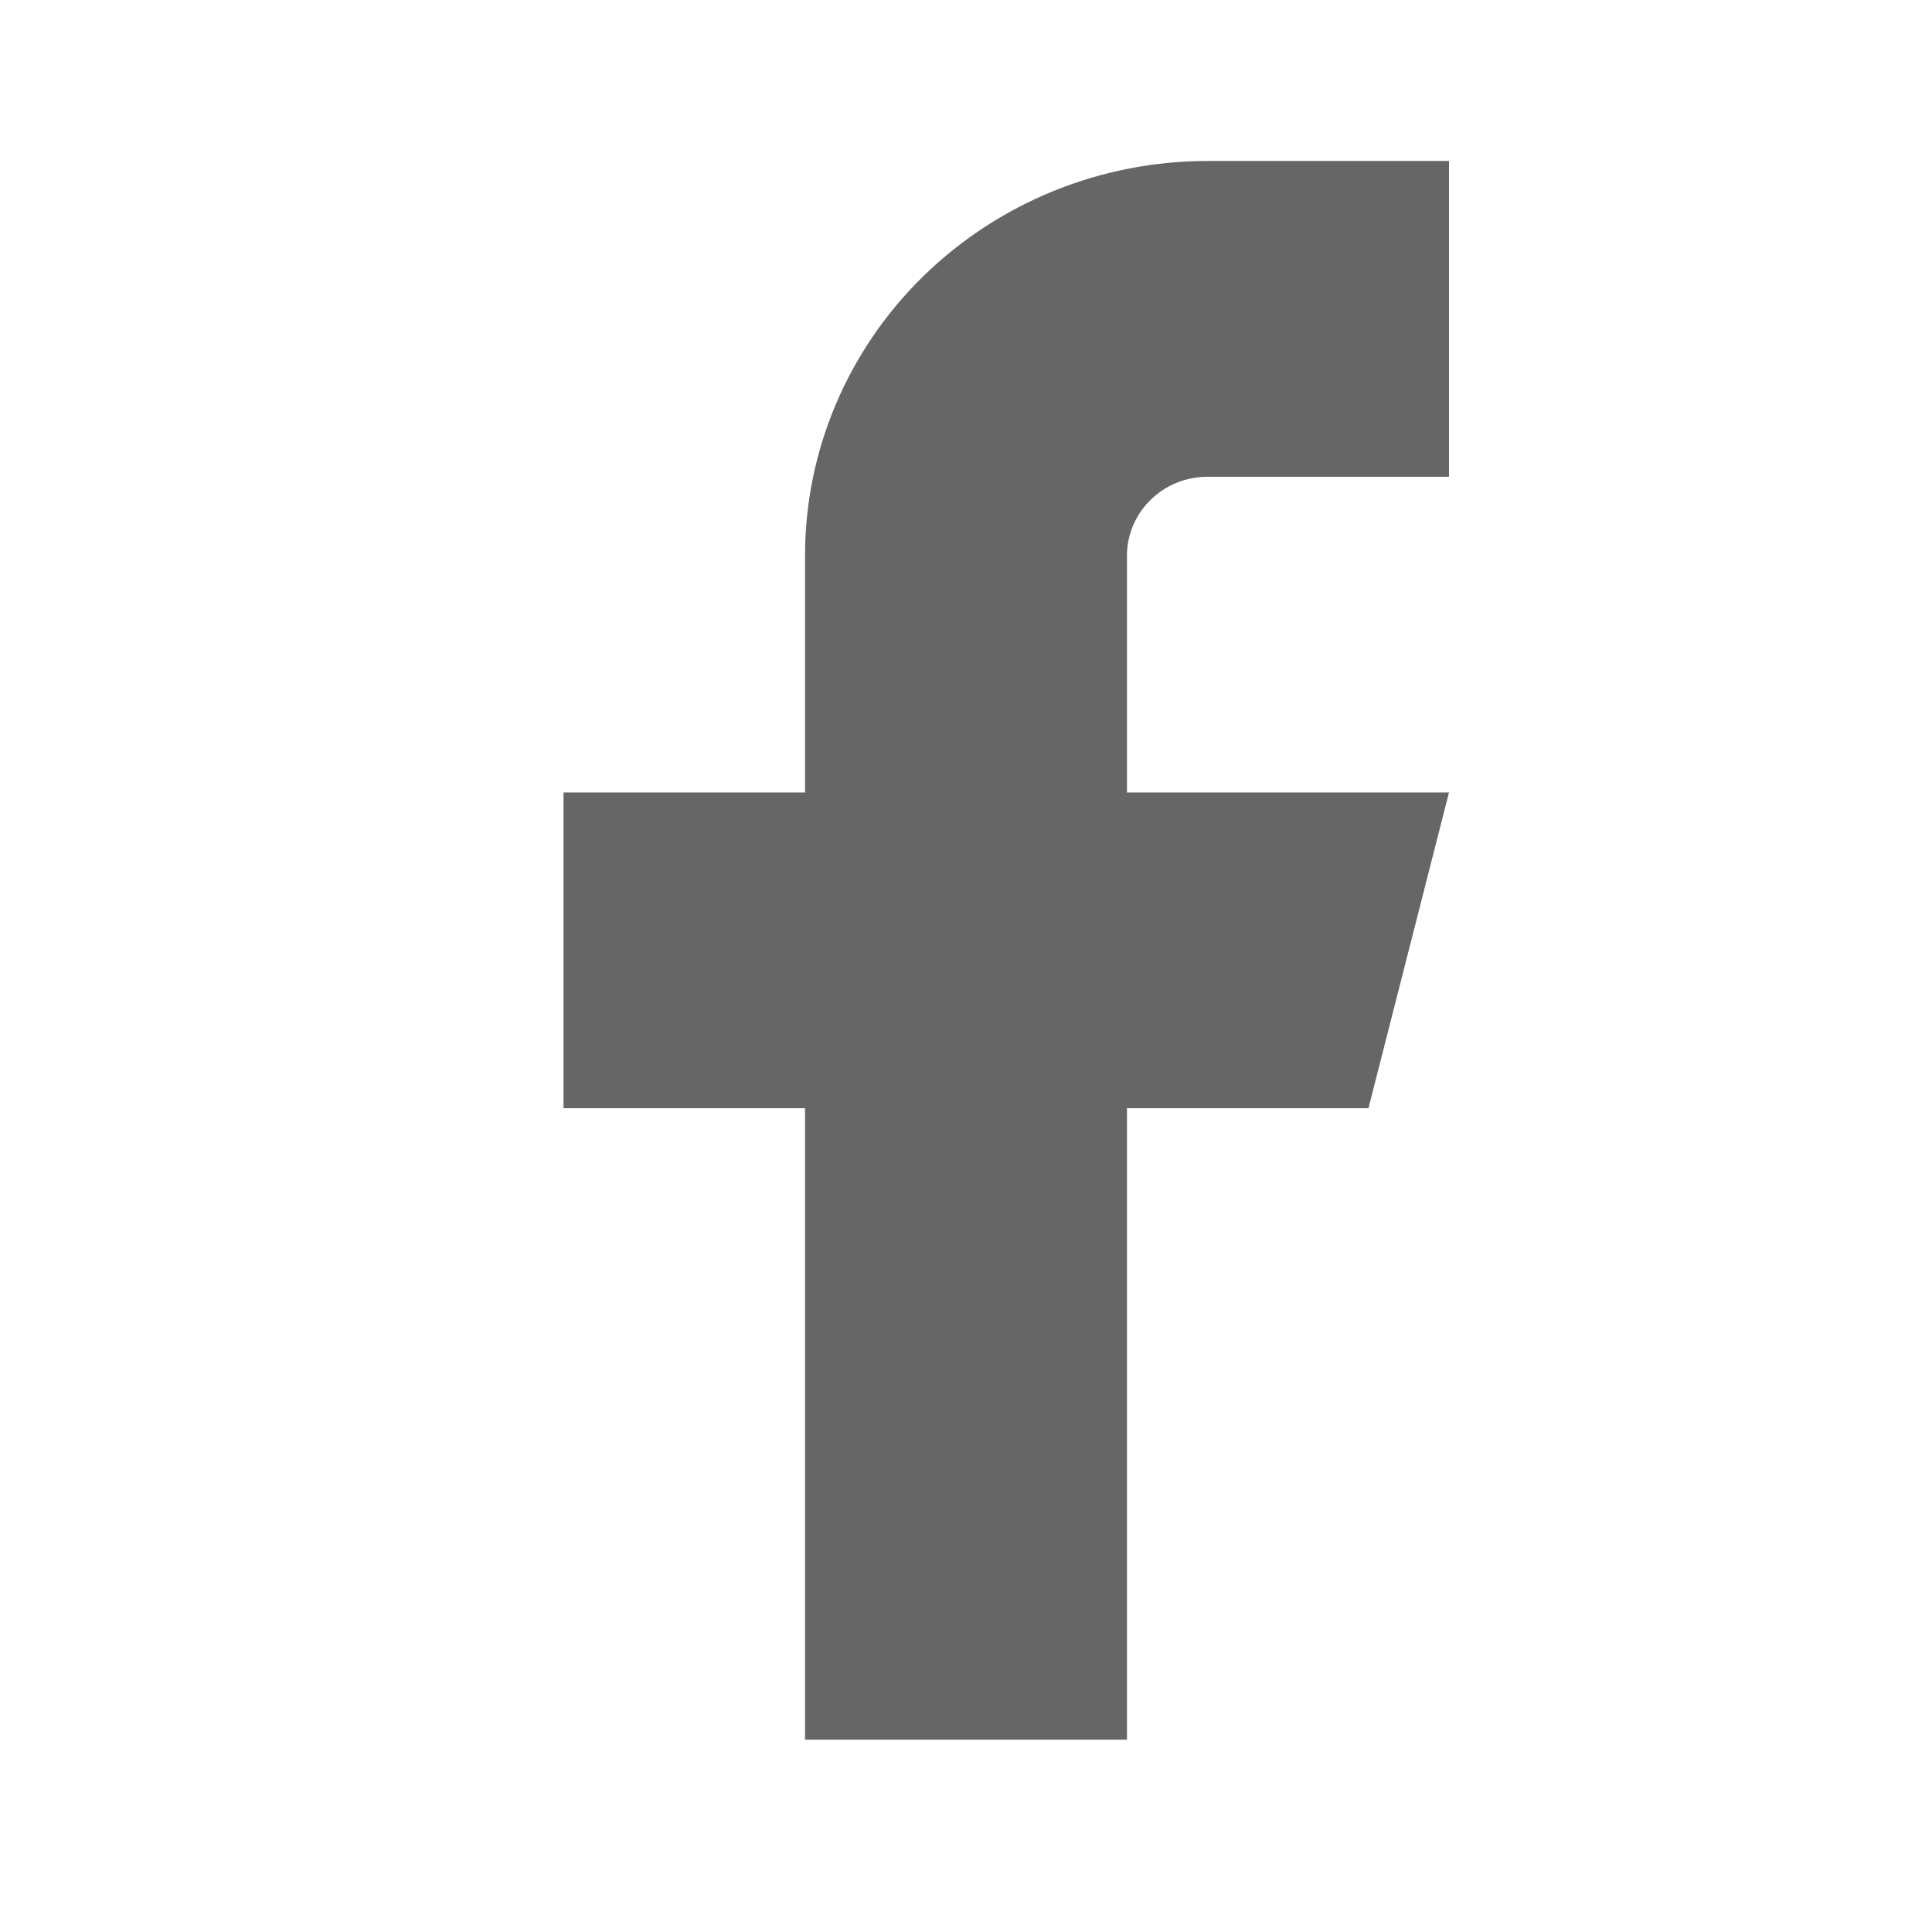
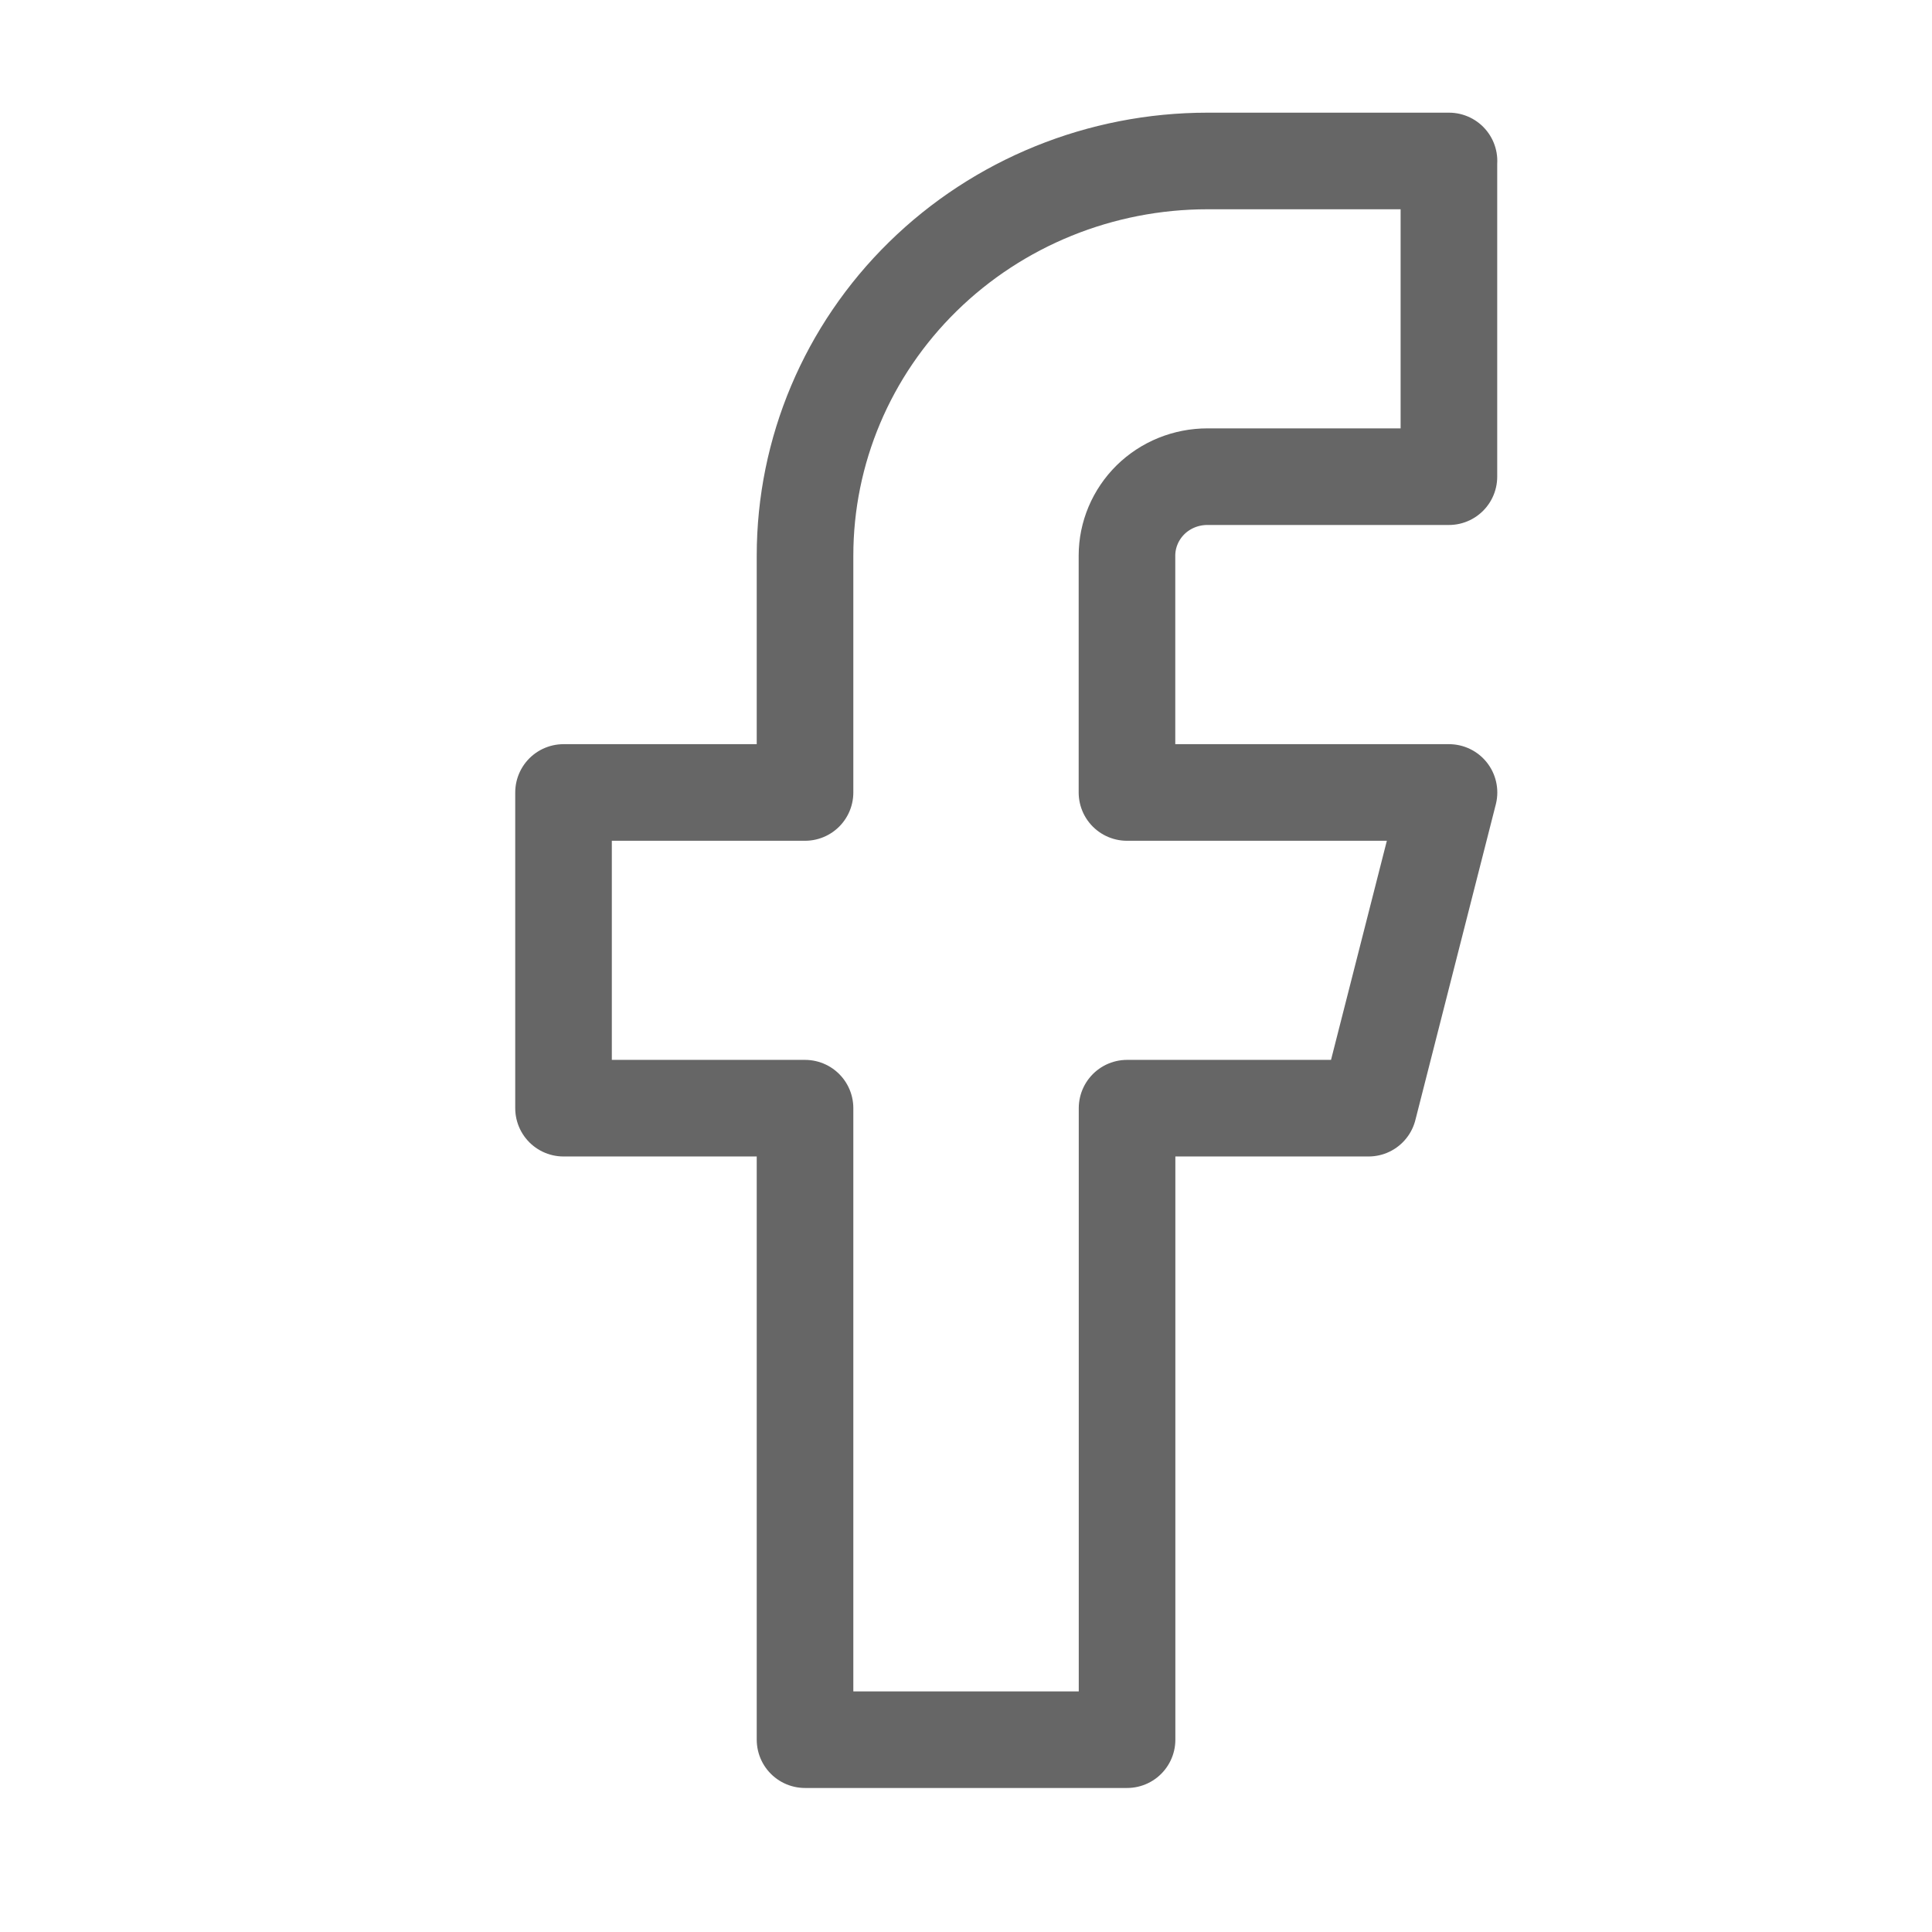
- <svg xmlns="http://www.w3.org/2000/svg" width="22" height="22" viewBox="0 0 22 22" fill="none">
-   <path d="M16.5 1.833H13.75C12.534 1.833 11.369 2.307 10.509 3.15C9.65 3.992 9.167 5.136 9.167 6.327V9.024H6.417V12.619H9.167V19.81H12.833V12.619H15.583L16.5 9.024H12.833V6.327C12.833 6.089 12.93 5.86 13.102 5.692C13.274 5.523 13.507 5.429 13.75 5.429H16.5V1.833Z" fill="#666666" stroke-width="1.1" stroke-linecap="round" stroke-linejoin="round" />
+ <svg xmlns="http://www.w3.org/2000/svg" width="22" height="22" fill="none">
+   <path stroke="#666" stroke-linecap="round" stroke-linejoin="round" stroke-width="1.1" d="M16.5 1.833h-2.75c-1.216 0-2.381.473-3.241 1.316-.86.843-1.342 1.986-1.342 3.178v2.697h-2.75v3.595h2.75V19.81h3.667v-7.191h2.75L16.5 9.024h-3.667V6.327c0-.238.097-.467.268-.636.172-.169.405-.263.648-.263h2.75V1.833Z" />
</svg>
